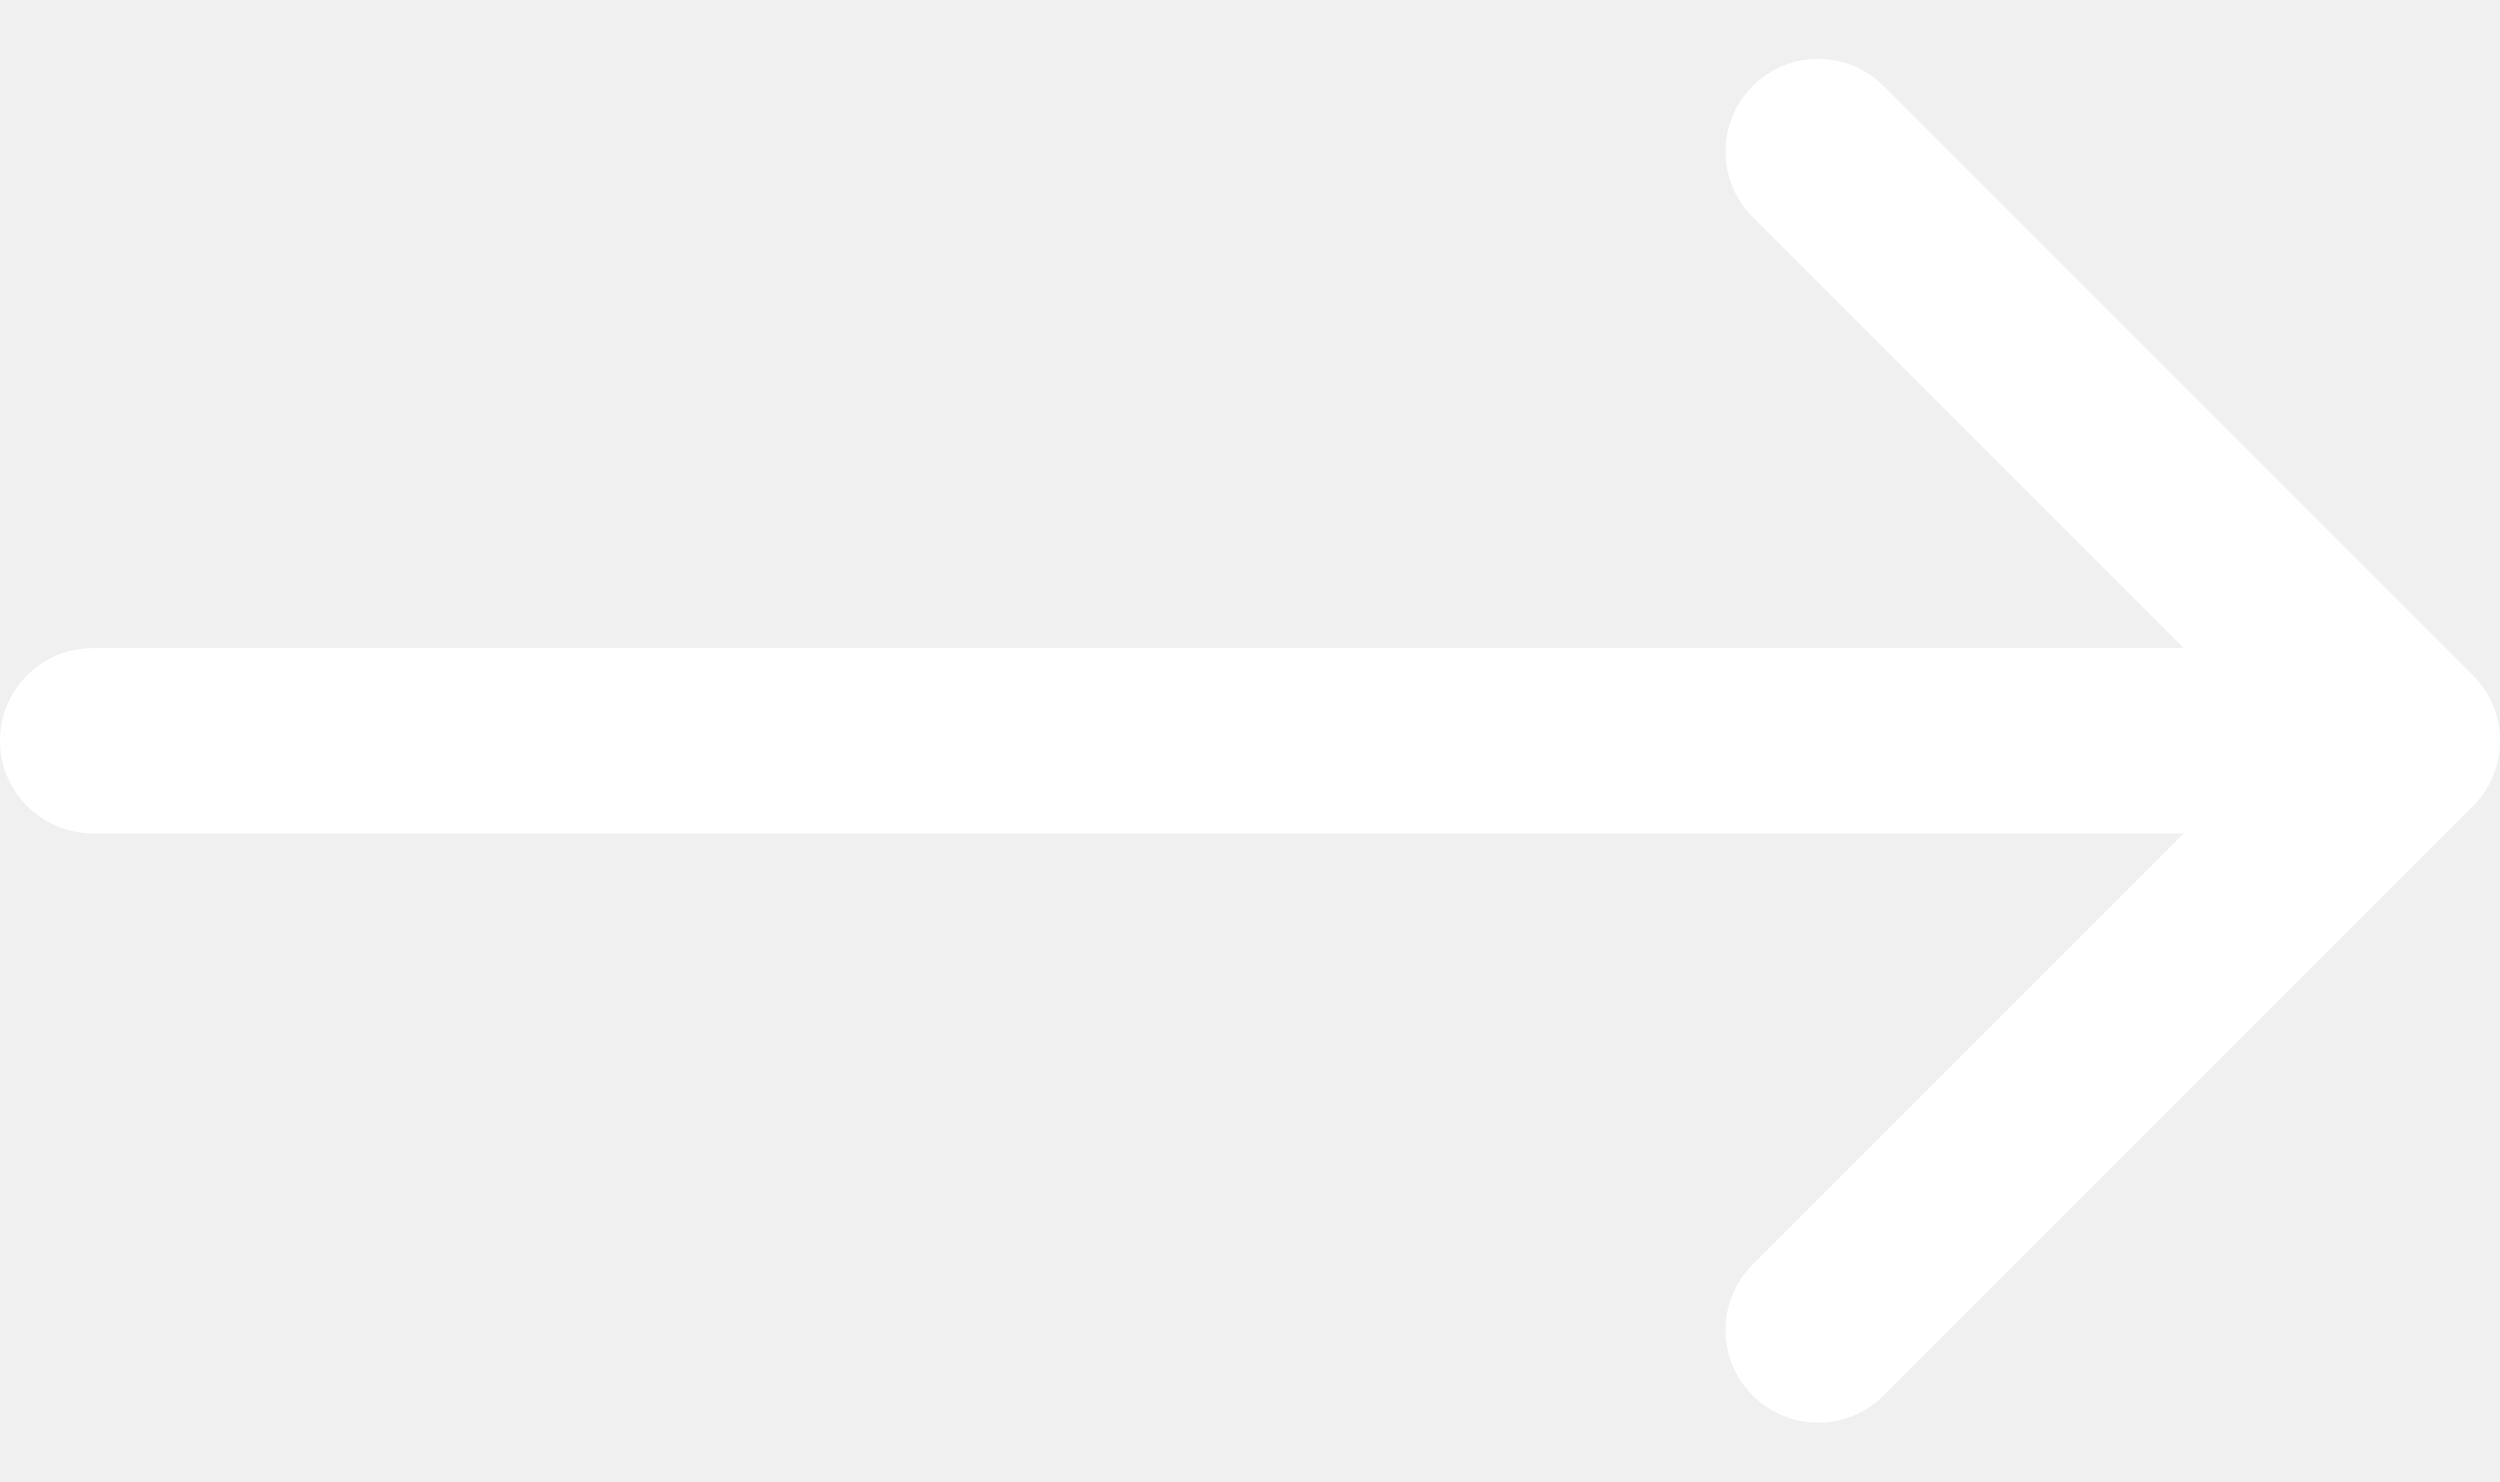
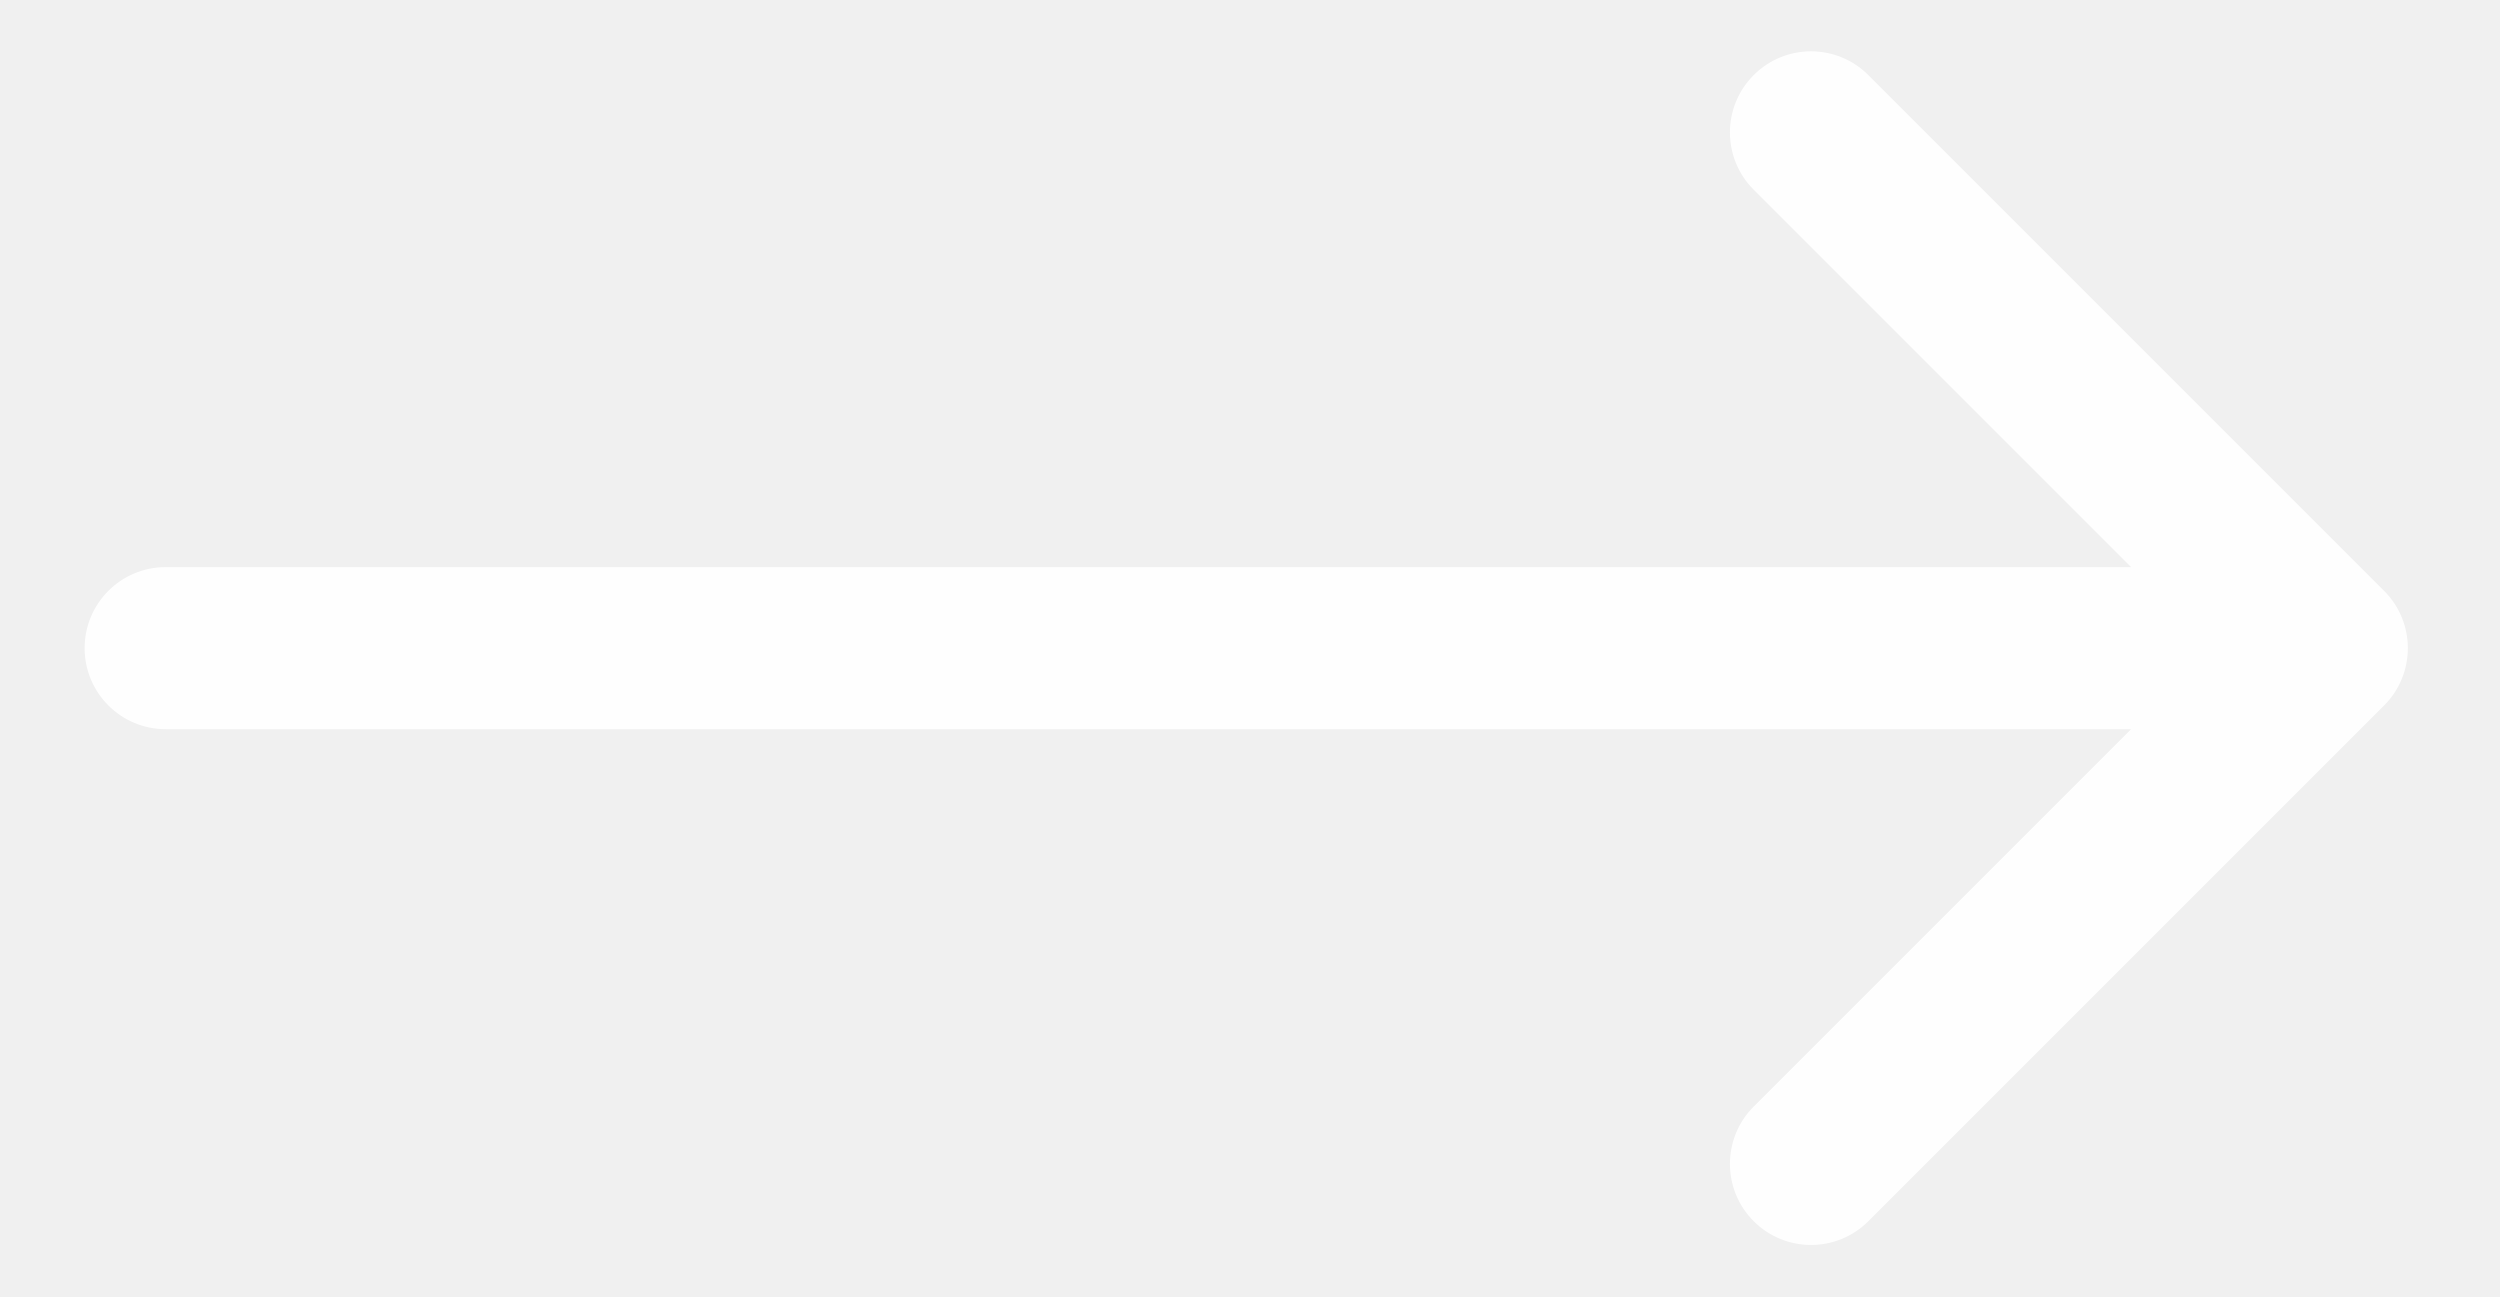
- <svg xmlns="http://www.w3.org/2000/svg" width="27" height="16" viewBox="0 0 27 16" fill="none">
-   <path d="M1 7C0.448 7 0 7.448 0 8C0 8.552 0.448 9 1 9V7ZM26.707 8.707C27.098 8.317 27.098 7.683 26.707 7.293L20.343 0.929C19.953 0.538 19.32 0.538 18.929 0.929C18.538 1.319 18.538 1.953 18.929 2.343L24.586 8L18.929 13.657C18.538 14.047 18.538 14.681 18.929 15.071C19.32 15.462 19.953 15.462 20.343 15.071L26.707 8.707ZM1 9H26V7H1V9Z" fill="white" />
+ <svg xmlns="http://www.w3.org/2000/svg" width="27" height="14" viewBox="0 0 27 14" fill="none">
+   <path d="M1.789 6.125C1.306 6.125 0.914 6.517 0.914 7C0.914 7.483 1.306 7.875 1.789 7.875V6.125ZM25.748 7.619C26.09 7.277 26.09 6.723 25.748 6.381L20.178 0.811C19.836 0.469 19.282 0.469 18.94 0.811C18.598 1.153 18.598 1.707 18.94 2.049L23.891 7L18.94 11.951C18.598 12.293 18.598 12.847 18.94 13.189C19.282 13.531 19.836 13.531 20.178 13.189L25.748 7.619ZM1.789 7.875H25.129V6.125H1.789V7.875Z" fill="white" fill-opacity="0.95" />
</svg>
